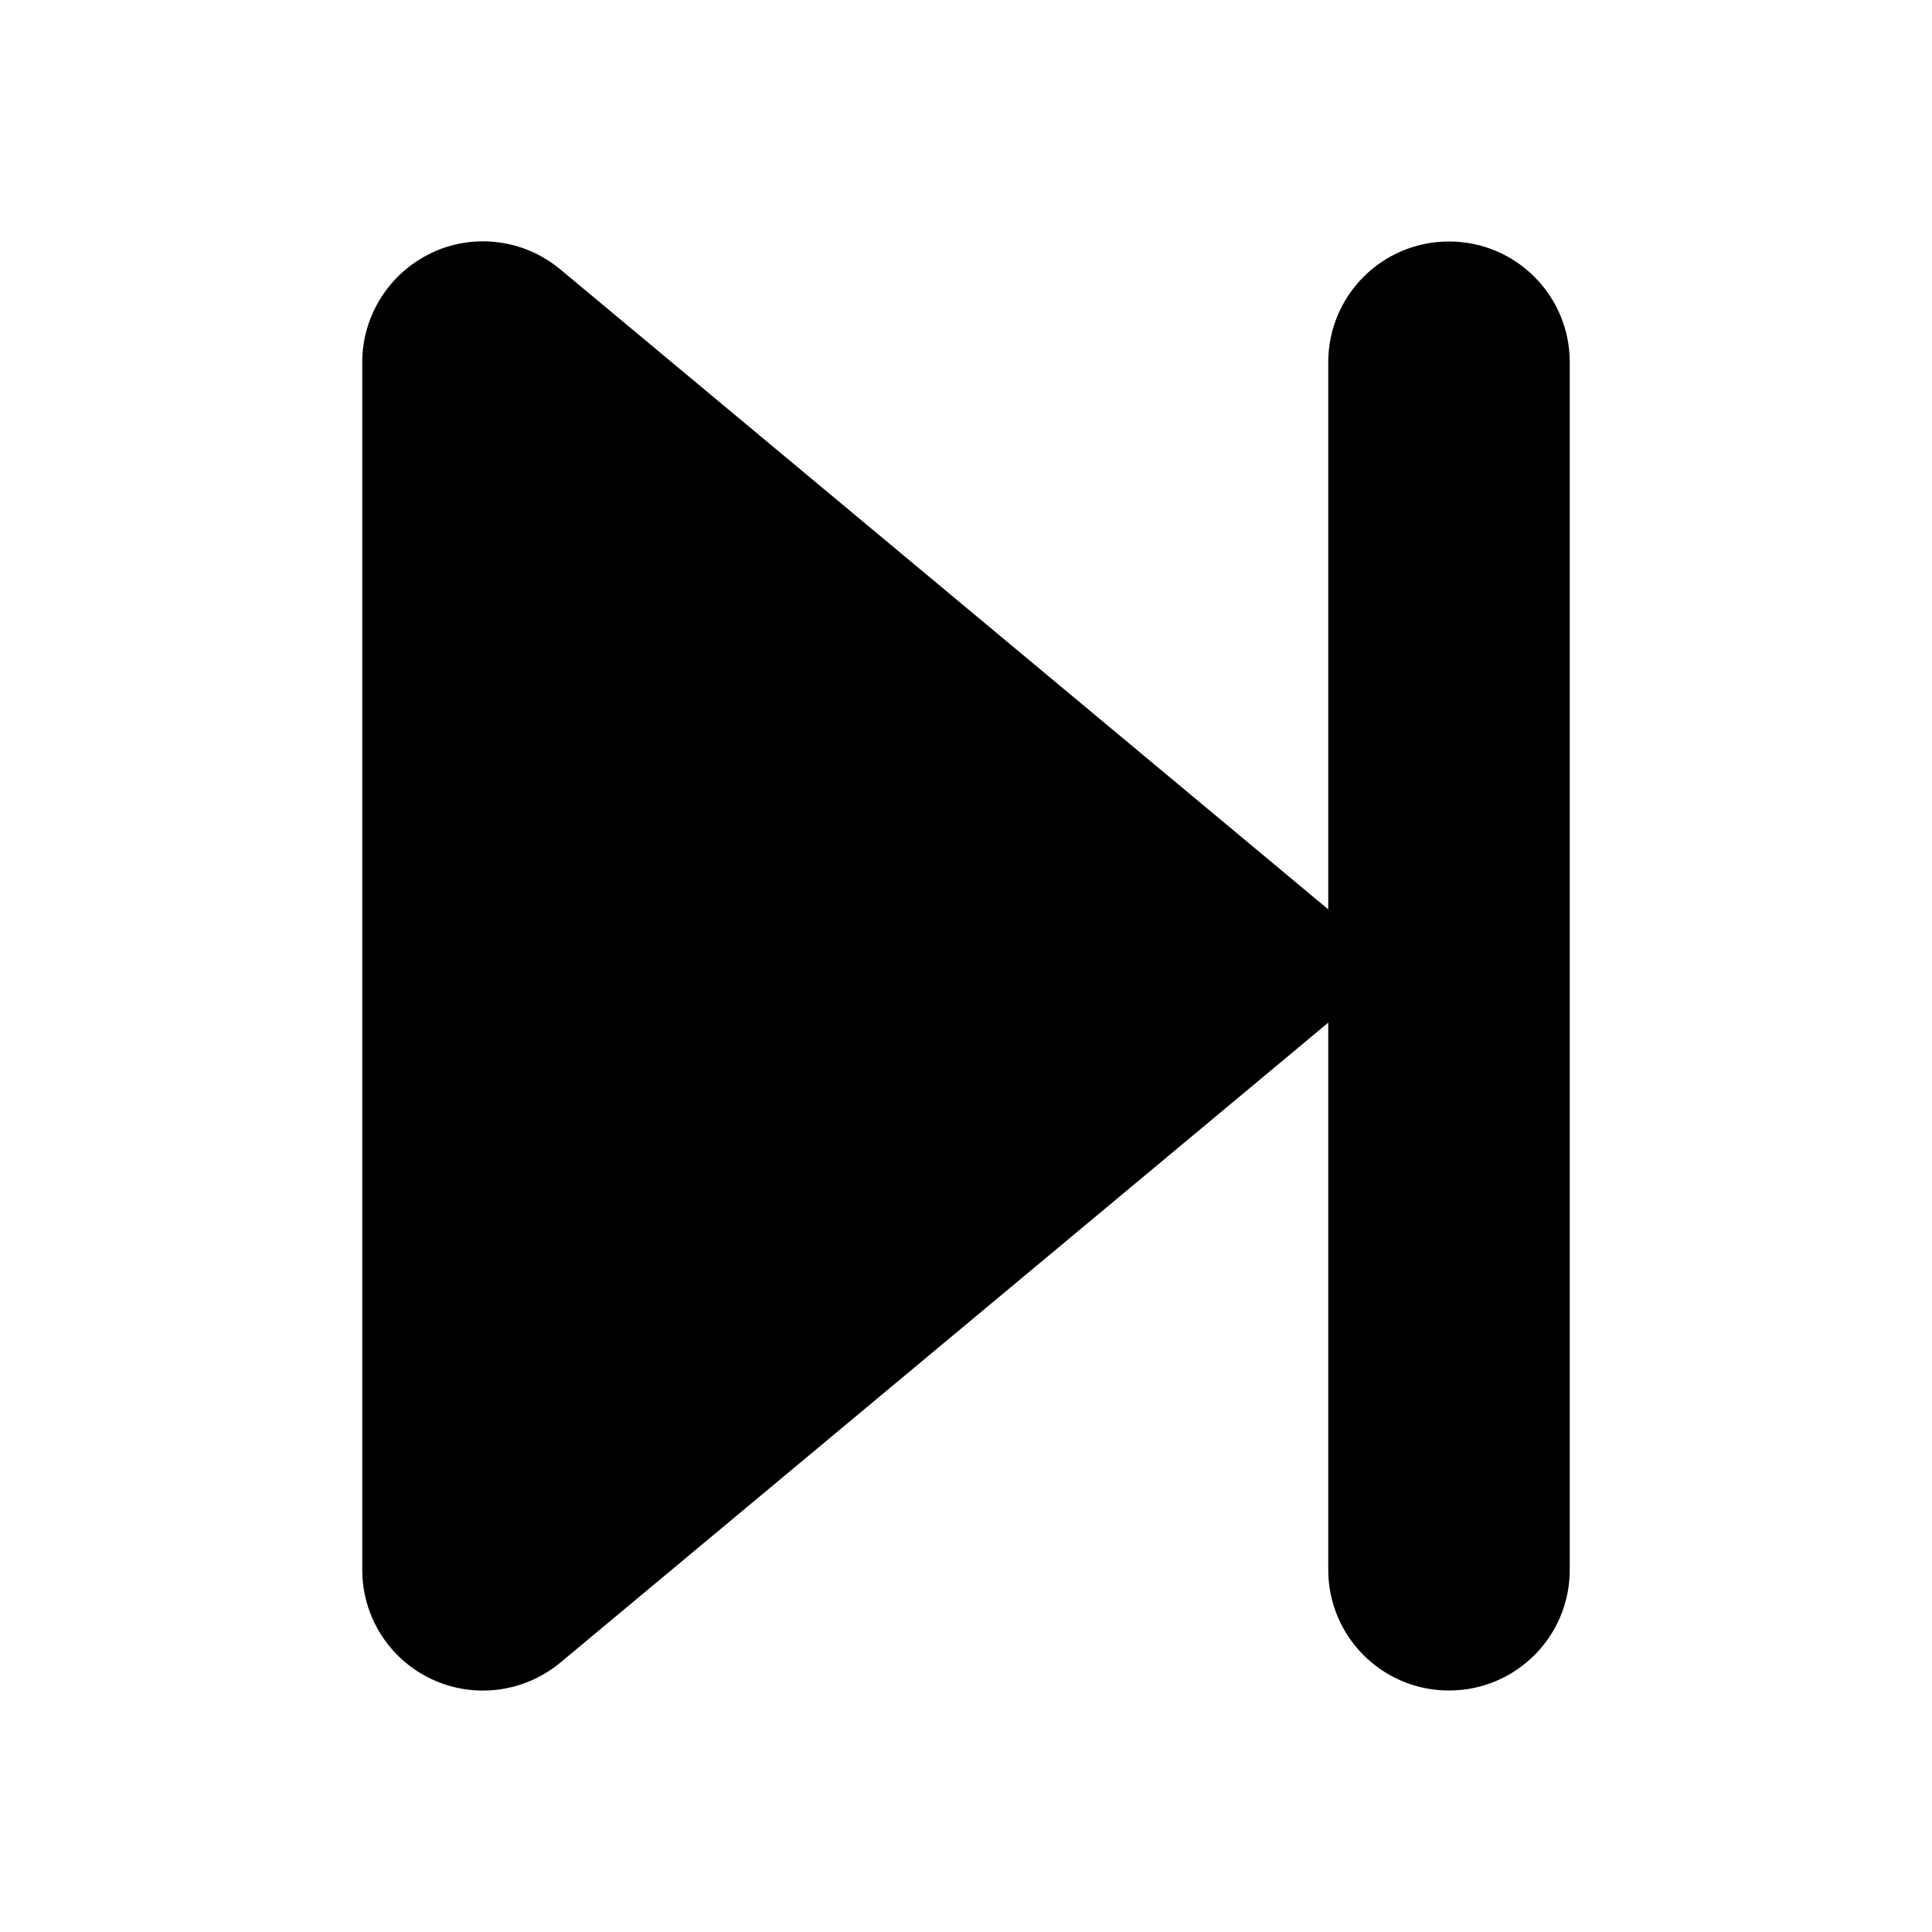
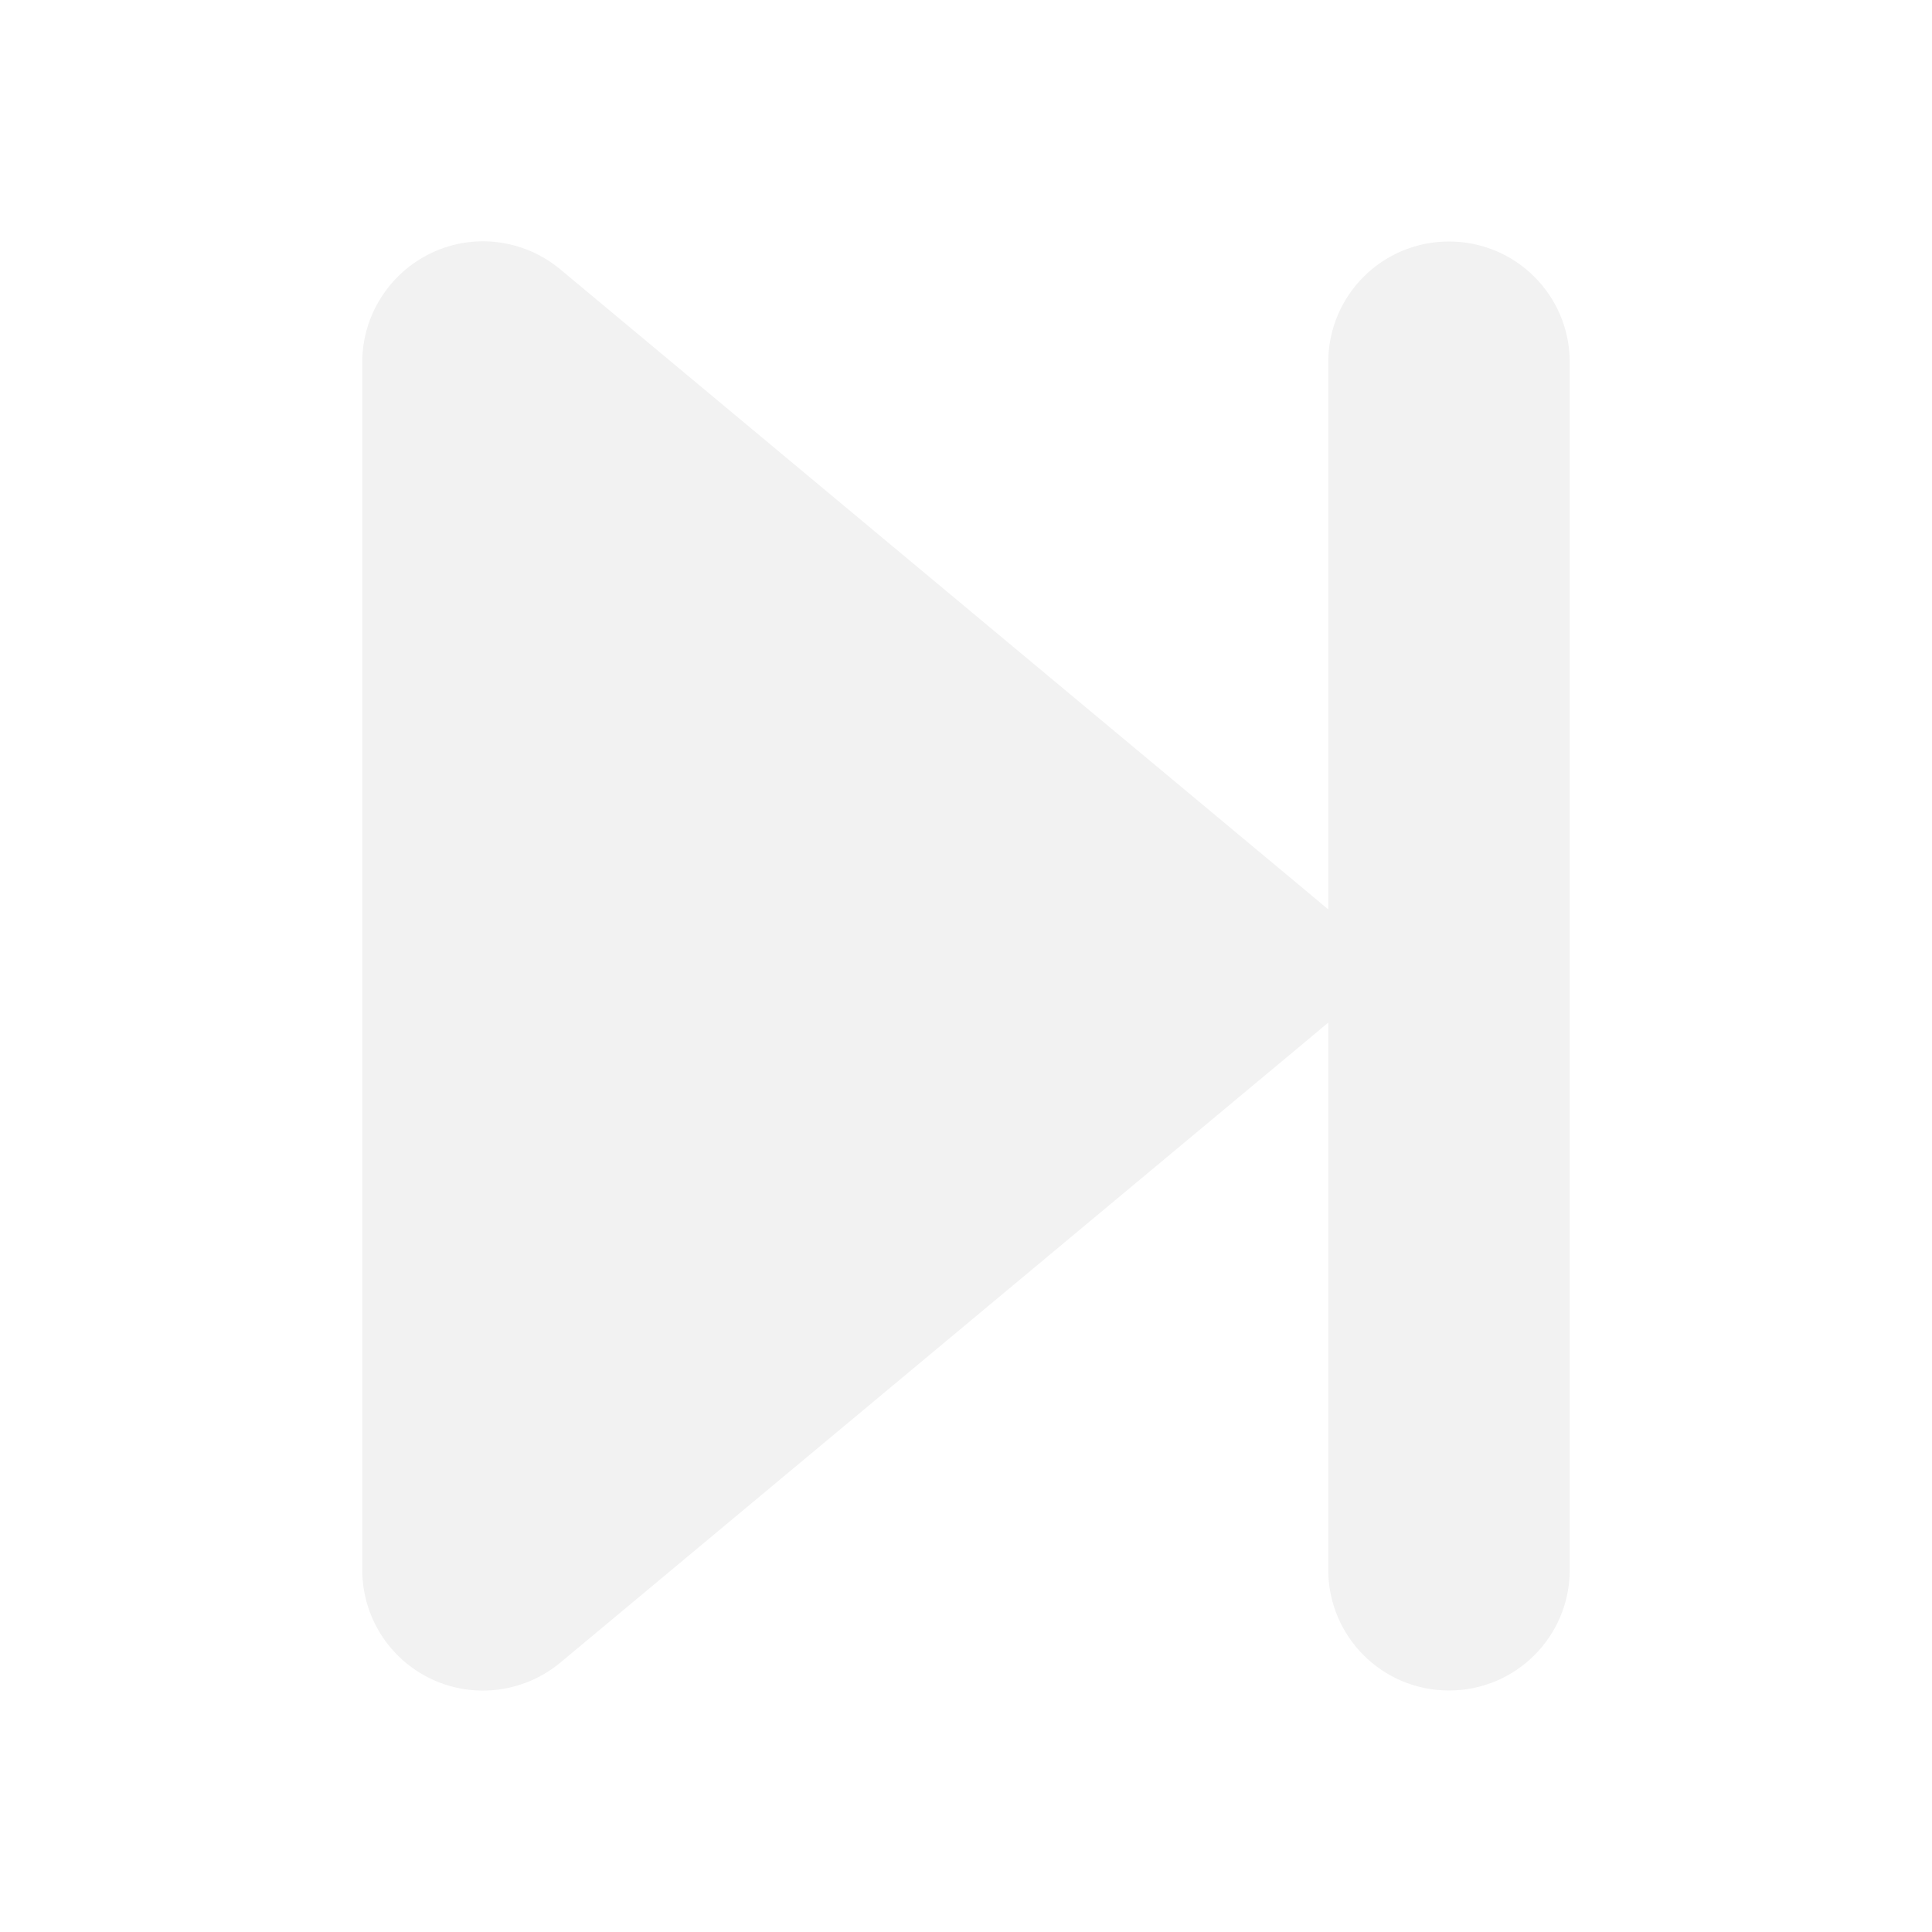
- <svg xmlns="http://www.w3.org/2000/svg" stroke="currentColor" fill="currentColor" stroke-width="0" viewBox="0 0 320 512" height="200px" width="200px">
+ <svg xmlns="http://www.w3.org/2000/svg" stroke="currentColor" fill="#f2f2f2" stroke-width="0" viewBox="0 0 320 512" height="200px" width="200px">
  <path d="M52.5 440.6c-9.5 7.9-22.8 9.7-34.1 4.4S0 428.4 0 416V96C0 83.6 7.2 72.3 18.4 67s24.5-3.6 34.1 4.4l192 160L256 241V96c0-17.7 14.3-32 32-32s32 14.3 32 32V416c0 17.7-14.3 32-32 32s-32-14.3-32-32V271l-11.5 9.6-192 160z" />
</svg>
